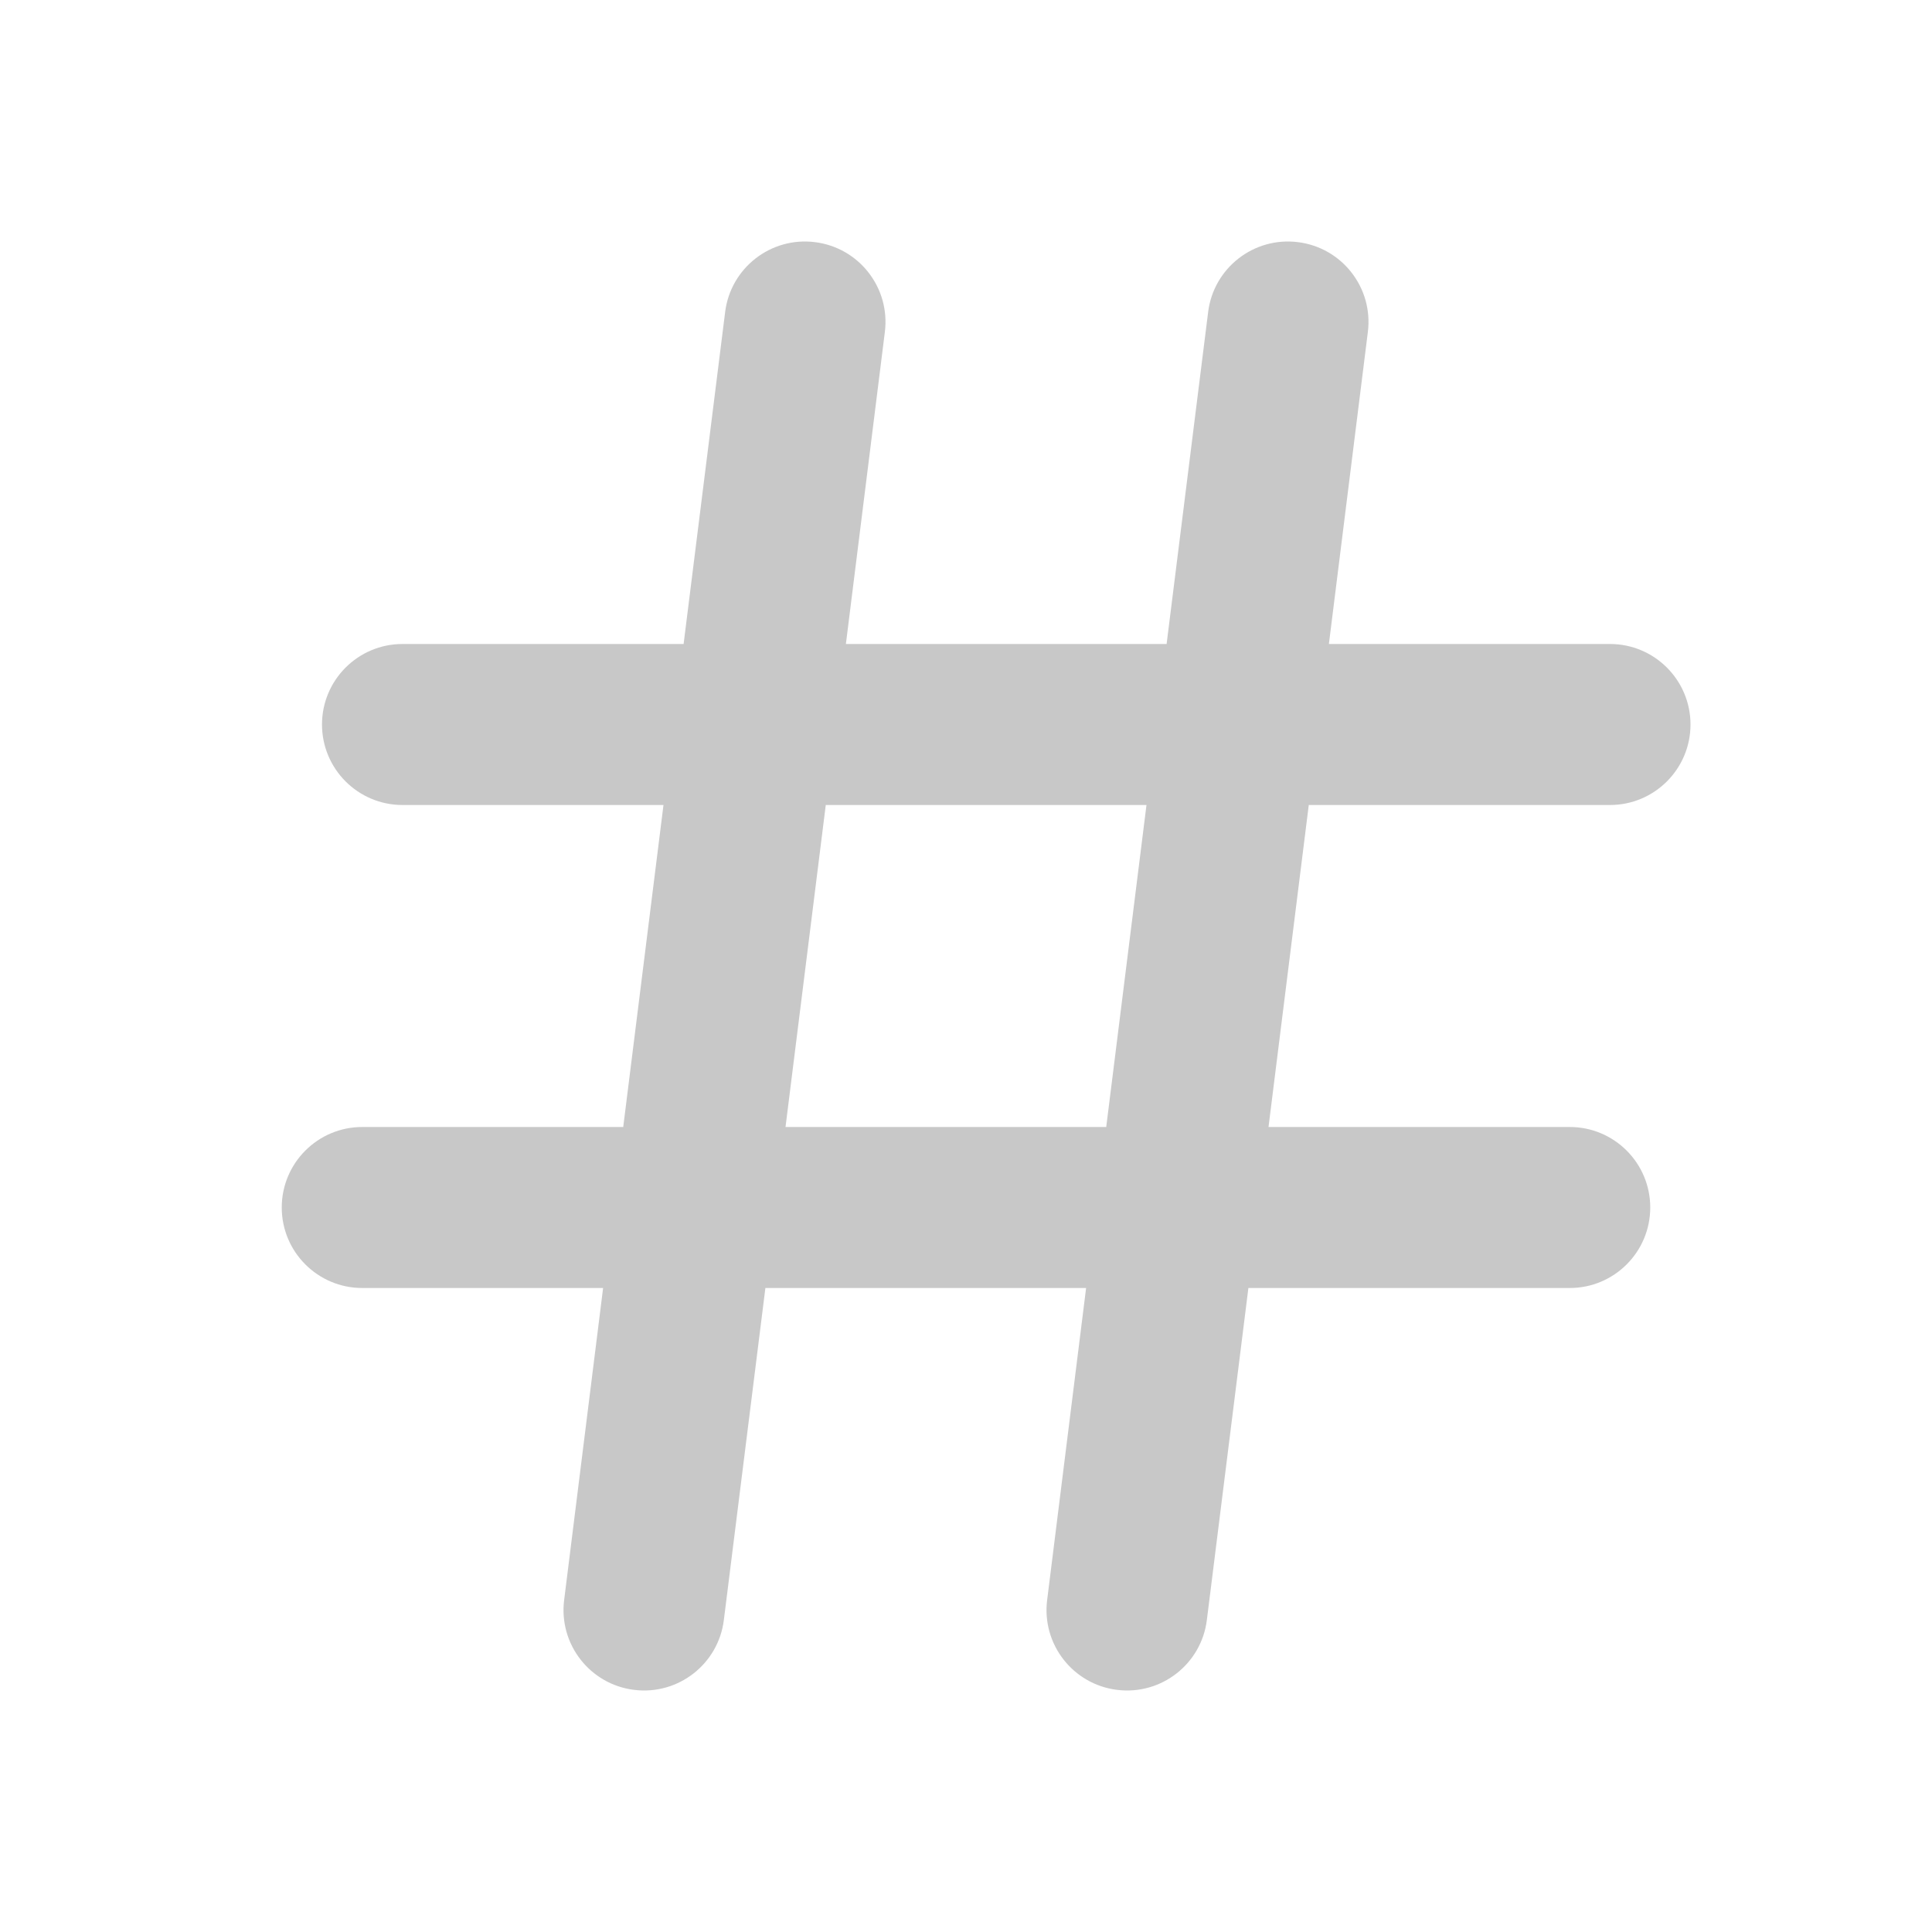
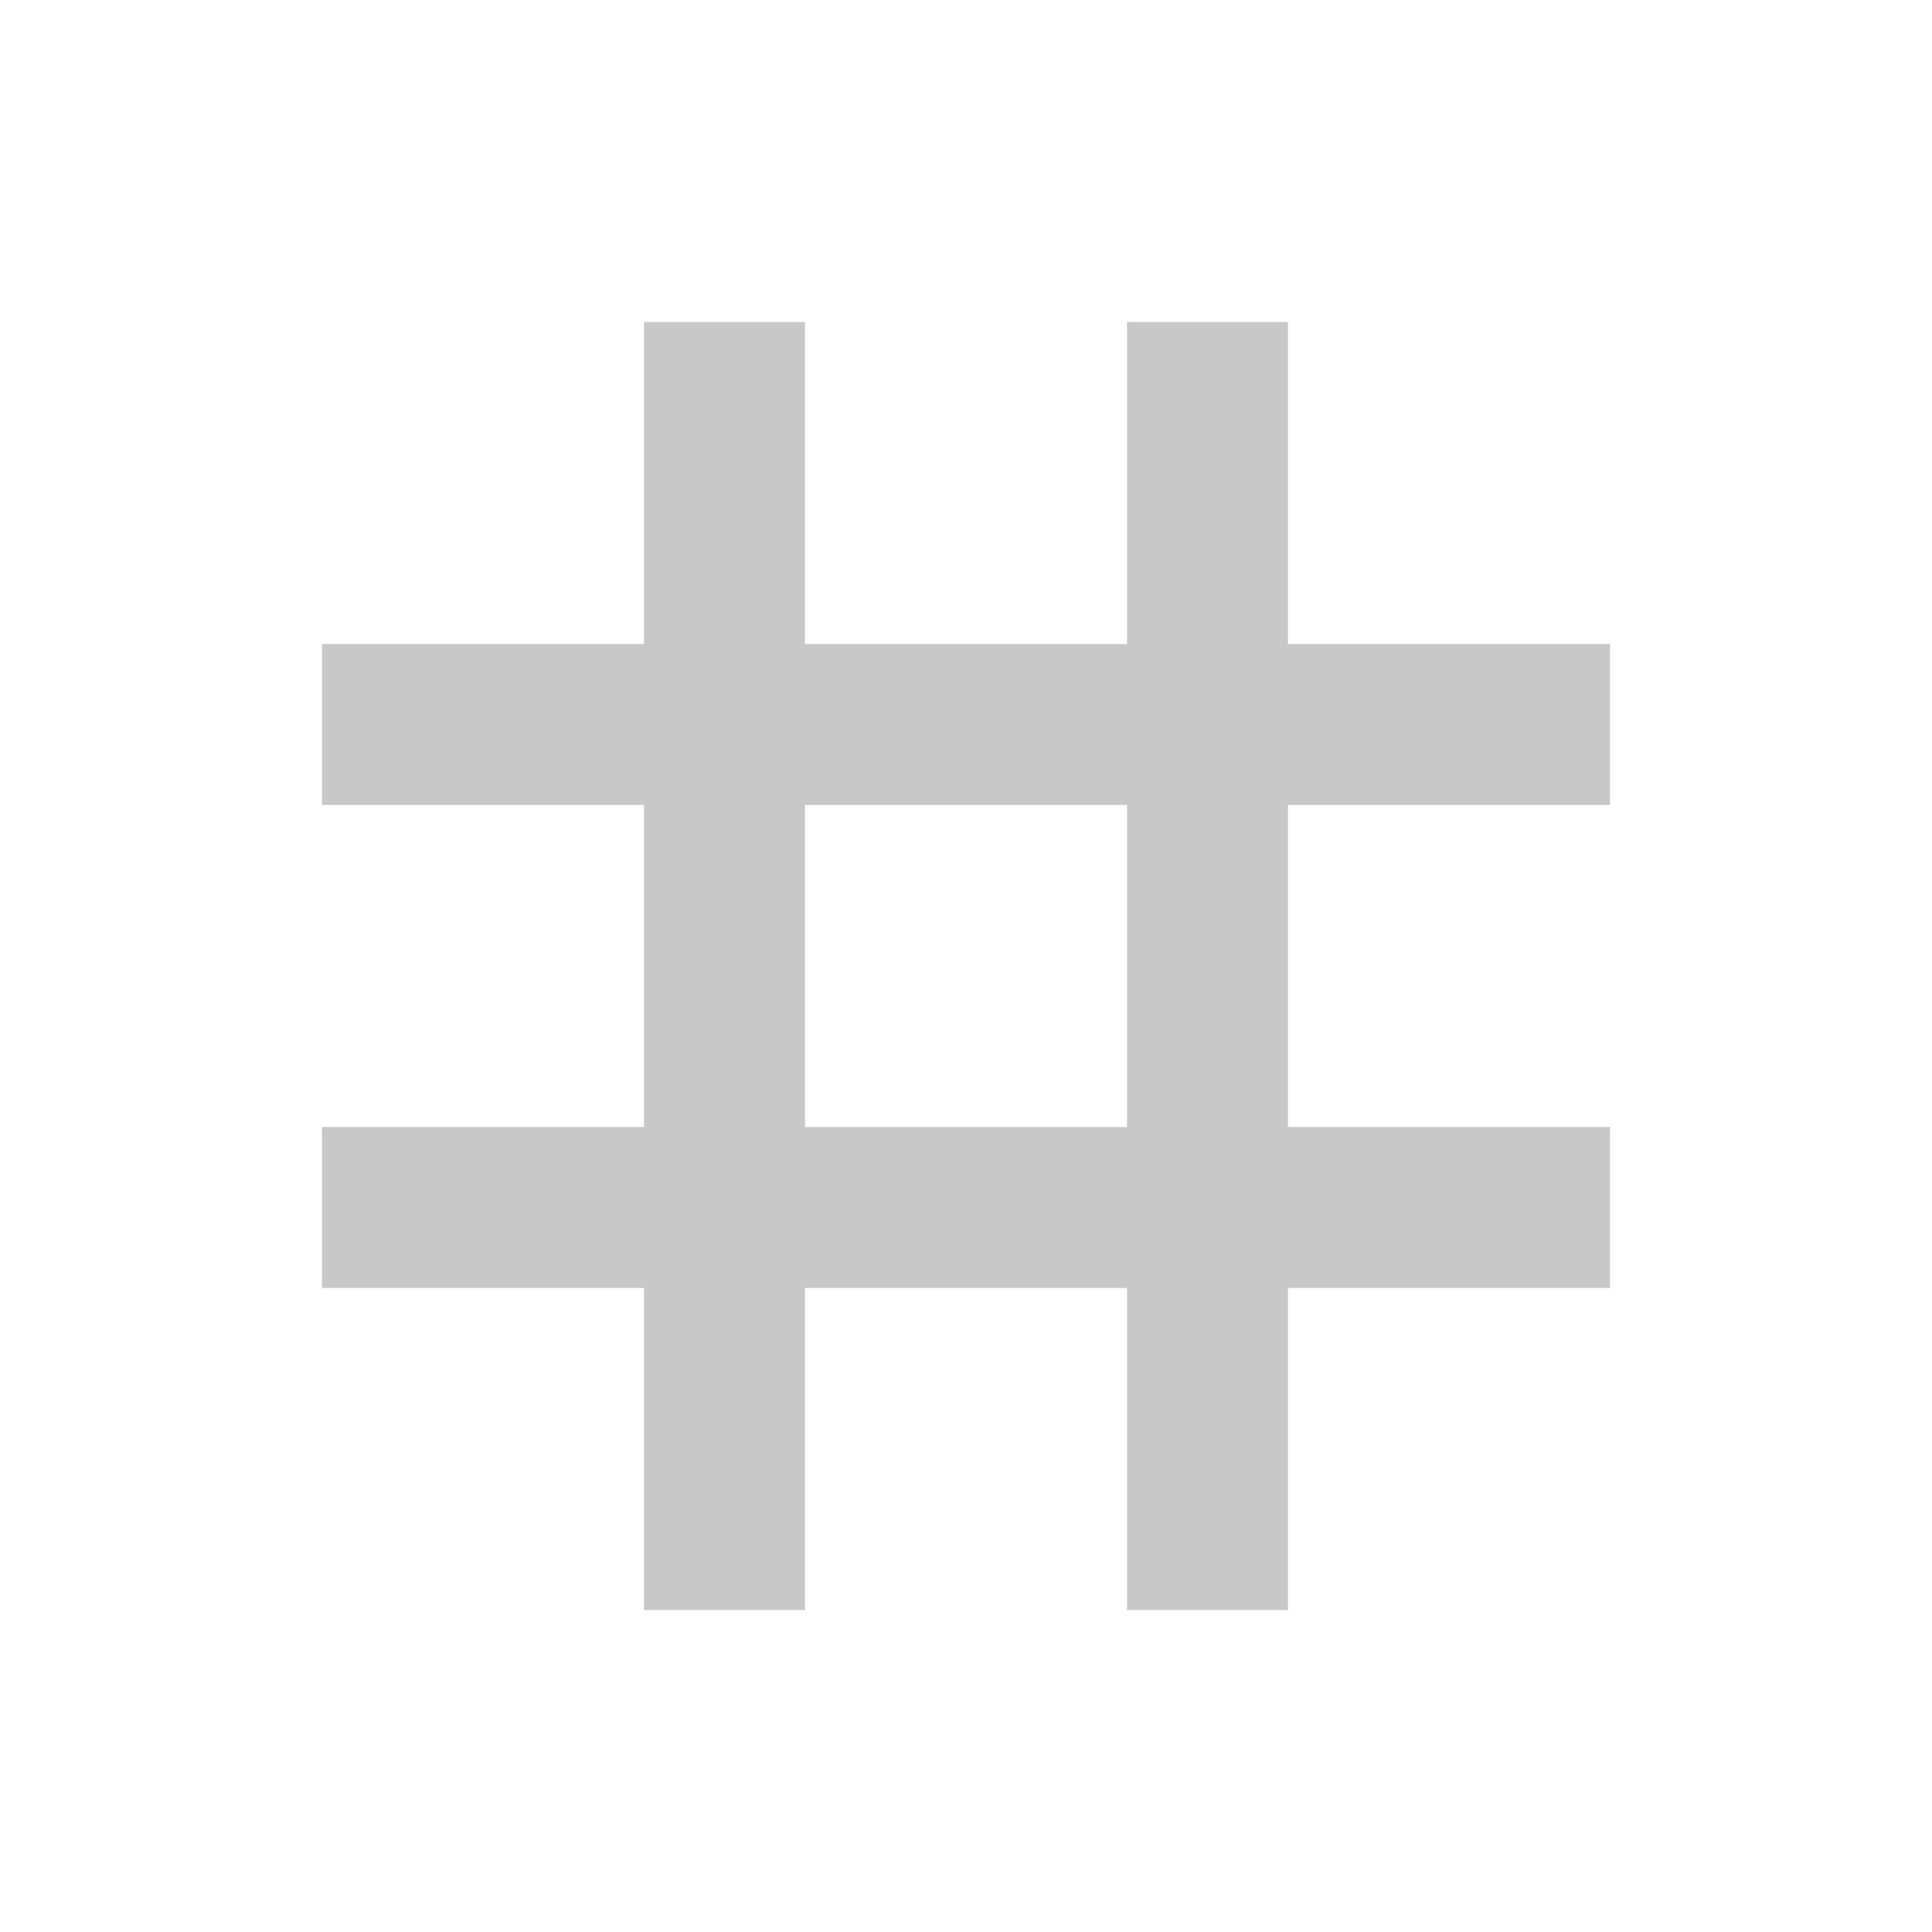
- <svg xmlns="http://www.w3.org/2000/svg" width="800px" height="800px" viewBox="0 0 24 24" version="1.1" fill="#000000">
-   <g id="SVGRepo_bgCarrier" stroke-width="0" />
-   <g id="SVGRepo_tracerCarrier" stroke-linecap="round" stroke-linejoin="round" />
-   <g id="SVGRepo_iconCarrier">
-     <g id="页面-1" stroke="none" stroke-width="1" fill="none" fill-rule="evenodd">
-       <g id="Editor" transform="translate(-384, 0)">
-         <g id="hashtag_line" transform="translate(384, 0)">
-           <path d="M24,0 L24,24 L0,24 L0,0 L24,0 Z M12.593,23.258 L12.582,23.26 L12.511,23.295 L12.492,23.299 L12.492,23.299 L12.477,23.295 L12.406,23.26 C12.396,23.256 12.387,23.259 12.382,23.265 L12.378,23.276 L12.361,23.703 L12.366,23.723 L12.377,23.736 L12.48,23.81 L12.495,23.814 L12.495,23.814 L12.507,23.81 L12.611,23.736 L12.623,23.72 L12.623,23.72 L12.627,23.703 L12.61,23.276 C12.608,23.266 12.601,23.259 12.593,23.258 L12.593,23.258 Z M12.858,23.145 L12.845,23.147 L12.66,23.24 L12.65,23.25 L12.65,23.25 L12.647,23.261 L12.665,23.691 L12.67,23.703 L12.67,23.703 L12.678,23.71 L12.879,23.803 C12.891,23.807 12.902,23.803 12.908,23.795 L12.912,23.781 L12.878,23.167 C12.875,23.155 12.867,23.147 12.858,23.145 L12.858,23.145 Z M12.143,23.147 C12.133,23.142 12.122,23.145 12.116,23.153 L12.11,23.167 L12.076,23.781 C12.075,23.793 12.083,23.802 12.093,23.805 L12.108,23.803 L12.309,23.71 L12.319,23.702 L12.319,23.702 L12.323,23.691 L12.34,23.261 L12.337,23.249 L12.337,23.249 L12.328,23.24 L12.143,23.147 Z" id="MingCute" fill-rule="nonzero"> </path>
-           <path d="M10.124,3.008 C10.672,3.076 11.061,3.576 10.992,4.124 L10.508,8 L14.492,8 L15.008,3.876 C15.076,3.328 15.576,2.939 16.124,3.008 C16.672,3.076 17.061,3.576 16.992,4.124 L16.508,8 L20,8 C20.552,8 21,8.448 21,9 C21,9.552 20.552,10 20,10 L16.258,10 L15.758,14 L19.5,14 C20.052,14 20.5,14.448 20.5,15 C20.5,15.552 20.052,16 19.5,16 L15.508,16 L14.992,20.124 C14.924,20.672 14.424,21.061 13.876,20.992 C13.328,20.924 12.939,20.424 13.008,19.876 L13.492,16 L9.508,16 L8.992,20.124 C8.924,20.672 8.424,21.061 7.876,20.992 C7.328,20.924 6.939,20.424 7.008,19.876 L7.492,16 L4.5,16 C3.948,16 3.5,15.552 3.5,15 C3.5,14.448 3.948,14 4.5,14 L7.742,14 L8.242,10 L5,10 C4.448,10 4,9.552 4,9 C4,8.448 4.448,8 5,8 L8.492,8 L9.008,3.876 C9.076,3.328 9.576,2.939 10.124,3.008 Z M13.742,14 L14.242,10 L10.258,10 L9.758,14 L13.742,14 Z" id="形状" fill="#c8c8c8"> </path>
-         </g>
-       </g>
-     </g>
-   </g>
+ <svg xmlns="http://www.w3.org/2000/svg" width="20" height="20" viewBox="0 0 20 20" fill="none">
+   <path d="M16.667 8.333V6.667H13.333V3.333H11.667V6.667H8.333V3.333H6.667V6.667H3.333V8.333H6.667V11.667H3.333V13.333H6.667V16.667H8.333V13.333H11.667V16.667H13.333V13.333H16.667V11.667H13.333V8.333H16.667ZM11.667 11.667H8.333V8.333H11.667V11.667Z" fill="#C8C8C8" />
</svg>
